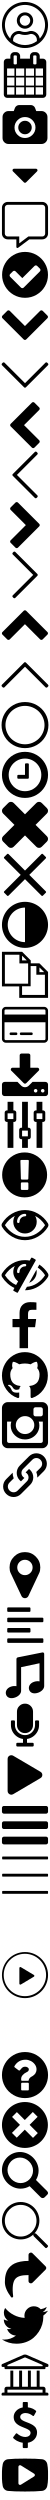
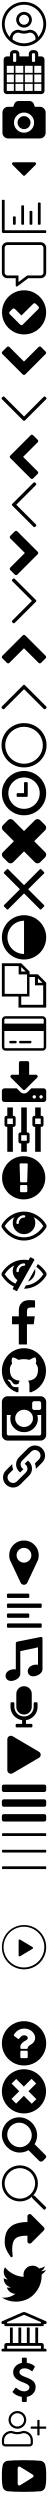
- <svg xmlns="http://www.w3.org/2000/svg" width="256" height="12802" viewBox="0 0 256 12802">
+ <svg xmlns="http://www.w3.org/2000/svg" width="256" height="13314" viewBox="0 0 256 13314">
  <svg width="256" height="256" viewBox="0 0 256 256" id="account-thin">
    <path d="M128 10C62.815 10 10 62.815 10 128s52.815 118 118 118 118-52.815 118-118S193.185 10 128 10zm60.903 200.6c-17.081 12.609-38.112 20.174-60.903 20.174-22.791 0-43.822-7.565-60.903-20.174v-6.471c0-16.796 13.655-30.452 30.451-30.452 5.282 0 13.085 5.425 30.452 5.425 17.415 0 25.123-5.425 30.452-5.425 16.796 0 30.451 13.656 30.451 30.452v6.471zm14.56-13.085c-3.236-22.077-22.03-39.063-45.011-39.063-9.754 0-14.465 5.424-30.452 5.424-15.987 0-20.65-5.424-30.452-5.424-22.981 0-41.775 16.986-45.01 39.063-16.892-18.318-27.312-42.68-27.312-69.515C25.226 71.331 71.33 25.226 128 25.226c56.669 0 102.774 46.105 102.774 102.774 0 26.835-10.42 51.197-27.311 69.515zM128 63.29c-23.124 0-41.871 18.747-41.871 41.871 0 23.124 18.747 41.871 41.871 41.871 23.124 0 41.871-18.747 41.871-41.87 0-23.125-18.747-41.872-41.871-41.872zm0 68.516c-14.702 0-26.645-11.942-26.645-26.645 0-14.702 11.943-26.645 26.645-26.645s26.645 11.943 26.645 26.645c0 14.703-11.943 26.645-26.645 26.645z" fill-rule="evenodd" />
  </svg>
  <svg width="256" height="256" viewBox="0 0 256 256" id="calendar" y="256">
    <path d="M36.216 228.371h37.64v-37.639h-37.64v37.64zm46.004 0h41.821v-37.639H82.22v37.64zm-46.004-46.003h37.64v-41.822h-37.64v41.822zm46.004 0h41.821v-41.822H82.22v41.822zm-46.004-50.186h37.64v-37.64h-37.64v37.64zm96.189 96.19h41.822v-37.64h-41.822v37.64zm-50.185-96.19h41.821v-37.64H82.22v37.64zm100.37 96.19h37.64v-37.64h-37.64v37.64zm-50.185-46.004h41.822v-41.822h-41.822v41.822zM86.4 69.45V31.81c0-1.132-.413-2.113-1.241-2.94-.828-.828-1.808-1.241-2.94-1.241h-8.365c-1.132 0-2.113.413-2.94 1.241-.828.828-1.241 1.808-1.241 2.94v37.64c0 1.132.413 2.113 1.241 2.94.828.827 1.808 1.241 2.94 1.241h8.365c1.132 0 2.113-.413 2.94-1.241.827-.828 1.241-1.808 1.241-2.94zm96.19 112.917h37.639v-41.822h-37.64v41.822zm-50.186-50.186h41.822v-37.64h-41.822v37.64zm50.186 0h37.639v-37.64h-37.64v37.64zm4.182-62.731V31.81c0-1.132-.414-2.113-1.242-2.94-.828-.828-1.808-1.241-2.94-1.241h-8.364c-1.133 0-2.114.413-2.94 1.241-.829.828-1.242 1.808-1.242 2.94v37.64c0 1.132.413 2.113 1.241 2.94.828.827 1.808 1.241 2.94 1.241h8.365c1.132 0 2.113-.413 2.94-1.241.827-.828 1.242-1.808 1.242-2.94zm50.186-8.365v167.285c0 4.531-1.656 8.451-4.967 11.762-3.31 3.311-7.231 4.967-11.762 4.967H36.216c-4.53 0-8.45-1.656-11.762-4.967-3.31-3.31-4.966-7.231-4.966-11.762V61.086c0-4.53 1.656-8.45 4.966-11.762 3.311-3.31 7.232-4.966 11.762-4.966h16.729V31.81c0-5.75 2.047-10.673 6.143-14.768 4.095-4.095 9.018-6.143 14.768-6.143h8.365c5.75 0 10.673 2.048 14.768 6.143 4.095 4.095 6.143 9.018 6.143 14.768v12.547h50.186V31.81c0-5.75 2.047-10.673 6.143-14.768 4.095-4.095 9.018-6.143 14.768-6.143h8.365c5.75 0 10.673 2.048 14.768 6.143 4.095 4.095 6.143 9.018 6.143 14.768v12.547h16.729c4.53 0 8.451 1.655 11.762 4.966 3.31 3.311 4.963 7.231 4.963 11.762z" fill="#000" fill-rule="nonzero" />
  </svg>
  <svg width="256" height="256" viewBox="0 0 256 256" id="camera" y="512">
    <path d="M128.003 106.508c9.504 0 17.63 3.375 24.379 10.123 6.749 6.75 10.123 14.875 10.123 24.38 0 9.503-3.374 17.629-10.123 24.378-6.749 6.748-14.875 10.123-24.379 10.123-9.503 0-17.63-3.375-24.378-10.123-6.749-6.75-10.123-14.875-10.123-24.379 0-9.504 3.374-17.63 10.123-24.379 6.748-6.748 14.875-10.123 24.378-10.123zm84.333-49.837c8.466 0 15.693 2.994 21.681 8.983C240.006 71.642 243 78.869 243 87.336V194.67c0 8.466-2.994 15.693-8.983 21.682-5.988 5.988-13.215 8.983-21.681 8.983H43.664c-8.466 0-15.693-2.995-21.681-8.983C15.994 210.364 13 203.137 13 194.67V87.336c0-8.467 2.994-15.694 8.983-21.682 5.988-5.989 13.215-8.983 21.681-8.983h26.834l6.112-16.295c1.516-3.913 4.29-7.287 8.325-10.123C88.969 27.418 93.101 26 97.332 26h61.336c4.23 0 8.363 1.418 12.397 4.253 4.034 2.836 6.81 6.21 8.325 10.123l6.112 16.295h26.834zm-84.333 138.007c14.777 0 27.416-5.25 37.917-15.752 10.5-10.5 15.751-23.14 15.751-37.916 0-14.776-5.25-27.415-15.751-37.916-10.501-10.501-23.14-15.752-37.917-15.752-14.776 0-27.415 5.25-37.916 15.752-10.5 10.5-15.751 23.14-15.751 37.916 0 14.777 5.25 27.415 15.751 37.916 10.501 10.501 23.14 15.752 37.916 15.752z" fill="#000" fill-rule="nonzero" />
  </svg>
  <svg width="256" height="256" viewBox="0 0 256 256" id="caret-down" y="768">
    <path d="M192 104c0 2.166-.791 4.042-2.373 5.629l-56 55.999C132.047 167.21 130.17 168 128 168s-4.046-.791-5.628-2.373l-55.999-56c-1.582-1.581-2.373-3.457-2.373-5.627s.791-4.046 2.373-5.628C67.955 96.791 69.831 96 72.001 96h111.998c2.165 0 4.041.791 5.628 2.373 1.587 1.582 2.378 3.458 2.373 5.628z" fill="#000" fill-rule="nonzero" />
  </svg>
-   <svg width="256" height="256" viewBox="0 0 256 256" id="chat-thin" y="1024">
+   <svg width="256" height="256" viewBox="0 0 256 256" id="chart-bar-thin" y="1024">
+     <path d="M205.438 172.75h7.375a3.698 3.698 0 0 0 3.687-3.688V58.438a3.698 3.698 0 0 0-3.688-3.687h-7.375a3.698 3.698 0 0 0-3.687 3.688v110.624a3.698 3.698 0 0 0 3.688 3.688zm-44.25 0h7.375a3.698 3.698 0 0 0 3.687-3.688v-66.375A3.698 3.698 0 0 0 168.562 99h-7.375a3.698 3.698 0 0 0-3.687 3.688v66.374a3.698 3.698 0 0 0 3.688 3.688zm-88.5 0h7.374a3.698 3.698 0 0 0 3.688-3.688v-36.875a3.698 3.698 0 0 0-3.688-3.687h-7.374A3.698 3.698 0 0 0 69 132.188v36.875a3.698 3.698 0 0 0 3.688 3.687zm44.25 0h7.374a3.698 3.698 0 0 0 3.688-3.688V73.188a3.698 3.698 0 0 0-3.688-3.687h-7.374a3.698 3.698 0 0 0-3.688 3.688v95.874a3.698 3.698 0 0 0 3.688 3.688zm125.374 29.5H24.75V43.687A3.686 3.686 0 0 0 21.062 40h-7.375A3.686 3.686 0 0 0 10 43.688v165.937C10 213.7 13.3 217 17.375 217h224.938a3.686 3.686 0 0 0 3.687-3.688v-7.375a3.686 3.686 0 0 0-3.688-3.687z" fill="#000" fill-rule="nonzero" />
+   </svg>
+   <svg width="256" height="256" viewBox="0 0 256 256" id="chat-thin" y="1280">
    <path d="M216.5 10h-177C23.229 10 10 23.229 10 39.5v132.75c0 16.271 13.229 29.5 29.5 29.5h44.25v38.719c0 3.272 2.673 5.531 5.531 5.531a5.292 5.292 0 0 0 3.273-1.106l57.571-43.144H216.5c16.271 0 29.5-13.229 29.5-29.5V39.5c0-16.271-13.229-29.5-29.5-29.5zm14.75 162.25c0 8.113-6.637 14.75-14.75 14.75h-71.307l-3.918 2.95L98.5 222.031V187h-59c-8.113 0-14.75-6.637-14.75-14.75V39.5c0-8.113 6.637-14.75 14.75-14.75h177c8.113 0 14.75 6.637 14.75 14.75v132.75z" fill-rule="evenodd" />
  </svg>
-   <svg width="256" height="256" viewBox="0 0 256 256" id="check-circle" y="1280">
+   <svg width="256" height="256" viewBox="0 0 256 256" id="check-circle" y="1536">
    <path d="M207.162 102.722c0-2.857-.917-5.201-2.75-7.035l-13.925-13.77c-1.937-1.938-4.233-2.905-6.889-2.905-2.656 0-4.953.968-6.889 2.904l-62.431 62.277-34.584-34.583c-1.937-1.937-4.233-2.905-6.889-2.905-2.656 0-4.953.969-6.889 2.905l-13.924 13.77c-1.834 1.834-2.75 4.178-2.75 7.035 0 2.753.916 5.05 2.75 6.889l55.388 55.387c1.937 1.937 4.233 2.905 6.889 2.905 2.754 0 5.098-.969 7.035-2.905l83.082-83.081c1.834-1.835 2.75-4.13 2.75-6.89l.026.002zm38.559 24.788c0 21.319-5.253 40.981-15.758 58.987-10.506 18.005-24.76 32.26-42.766 42.766-18.006 10.505-37.668 15.758-58.986 15.758-21.319 0-40.981-5.253-58.987-15.758-18.005-10.506-32.26-24.76-42.766-42.766C15.953 168.49 10.7 148.829 10.7 127.51c0-21.318 5.253-40.98 15.758-58.986 10.506-18.005 24.76-32.26 42.766-42.766C87.23 15.253 106.892 10 128.211 10c21.318 0 40.98 5.253 58.986 15.758 18.005 10.506 32.261 24.76 42.766 42.766 10.505 18.006 15.758 37.668 15.758 58.986z" fill-rule="nonzero" fill="#000" />
  </svg>
-   <svg width="256" height="256" viewBox="0 0 256 256" id="chevron-down" y="1536">
+   <svg width="256" height="256" viewBox="0 0 256 256" id="chevron-down" y="1792">
    <path d="M121.113 202.031L12.517 93.436c-1.853-1.854-2.78-4.05-2.78-6.587s.927-4.731 2.78-6.586l24.295-24.295c1.854-1.854 4.05-2.781 6.587-2.781s4.732.927 6.586 2.78l77.714 77.717 77.715-77.715c1.853-1.854 4.05-2.781 6.586-2.781 2.537 0 4.732.927 6.587 2.78l24.295 24.296c1.853 1.854 2.78 4.05 2.78 6.586 0 2.537-.927 4.732-2.78 6.587L134.285 202.03c-1.853 1.854-4.049 2.781-6.586 2.781s-4.732-.927-6.586-2.78z" fill-rule="nonzero" fill="#000" />
  </svg>
-   <svg width="256" height="256" viewBox="0 0 256 256" id="chevron-down-thin" y="1792">
+   <svg width="256" height="256" viewBox="0 0 256 256" id="chevron-down-thin" y="2048">
    <path d="M245.59 69.214l-3.804-3.803a6.434 6.434 0 0 0-9.107 0L128 170.143 23.268 65.41a6.434 6.434 0 0 0-9.107 0l-3.804 3.803a6.434 6.434 0 0 0 0 9.107l113.036 113.09a6.434 6.434 0 0 0 9.107 0L245.536 78.32a6.387 6.387 0 0 0 .053-9.107z" fill-rule="evenodd" />
  </svg>
-   <svg width="256" height="256" viewBox="0 0 256 256" id="chevron-left" y="2048">
+   <svg width="256" height="256" viewBox="0 0 256 256" id="chevron-left" y="2304">
    <path d="M200.656 51.384L123.04 129l77.616 77.616c1.852 1.852 2.777 4.045 2.777 6.578 0 2.533-.925 4.726-2.777 6.578l-24.264 24.264c-1.852 1.852-4.045 2.777-6.578 2.777-2.534 0-4.726-.925-6.577-2.777L54.776 135.578C52.927 133.726 52 131.534 52 129c0-2.534.925-4.726 2.777-6.578L163.236 13.964c1.851-1.852 4.044-2.777 6.577-2.777 2.534 0 4.726.925 6.578 2.777l24.264 24.264c1.852 1.852 2.777 4.045 2.777 6.578 0 2.533-.924 4.726-2.776 6.578z" fill="#000" fill-rule="nonzero" />
  </svg>
-   <svg width="256" height="256" viewBox="0 0 256 256" id="chevron-left-thin" y="2304">
+   <svg width="256" height="256" viewBox="0 0 256 256" id="chevron-left-thin" y="2560">
    <path d="M187.54 245.608l3.788-3.787a6.43 6.43 0 0 0 0-9.092L86.6 128 191.328 23.271a6.43 6.43 0 0 0 0-9.092l-3.788-3.787a6.428 6.428 0 0 0-9.09 0L65.385 123.454a6.43 6.43 0 0 0 0 9.092L178.45 245.61a6.428 6.428 0 0 0 9.091-.001z" fill-rule="evenodd" />
  </svg>
-   <svg width="256" height="256" viewBox="0 0 256 256" id="chevron-right" y="2560">
+   <svg width="256" height="256" viewBox="0 0 256 256" id="chevron-right" y="2816">
    <path d="M200.731 135.586L92.136 244.182c-1.854 1.853-4.05 2.78-6.587 2.78s-4.731-.927-6.586-2.78l-24.295-24.295c-1.854-1.854-2.781-4.05-2.781-6.587s.927-4.732 2.78-6.586L132.385 129 54.669 51.285c-1.854-1.853-2.781-4.05-2.781-6.586 0-2.537.927-4.732 2.78-6.587l24.296-24.295c1.854-1.853 4.05-2.78 6.586-2.78 2.537 0 4.732.927 6.587 2.78L200.73 122.414c1.854 1.853 2.781 4.049 2.781 6.586s-.927 4.732-2.78 6.586z" fill="#000" fill-rule="nonzero" />
  </svg>
-   <svg width="256" height="256" viewBox="0 0 256 256" id="chevron-right-thin" y="2816">
+   <svg width="256" height="256" viewBox="0 0 256 256" id="chevron-right-thin" y="3072">
    <path d="M69.174 10.392l-3.788 3.787a6.43 6.43 0 0 0 0 9.092L170.114 128 65.386 232.729a6.43 6.43 0 0 0 0 9.092l3.788 3.787a6.428 6.428 0 0 0 9.091 0l113.063-113.062a6.43 6.43 0 0 0 0-9.092L78.265 10.392a6.428 6.428 0 0 0-9.09 0z" fill-rule="evenodd" />
  </svg>
-   <svg width="256" height="256" viewBox="0 0 256 256" id="chevron-up" y="3072">
+   <svg width="256" height="256" viewBox="0 0 256 256" id="chevron-up" y="3328">
    <path d="M134.286 55.968l108.596 108.595c1.853 1.854 2.78 4.05 2.78 6.587s-.927 4.731-2.78 6.586l-24.295 24.295c-1.854 1.854-4.05 2.781-6.587 2.781s-4.732-.927-6.586-2.78L127.7 124.314 49.985 202.03c-1.853 1.854-4.05 2.781-6.586 2.781-2.537 0-4.732-.927-6.587-2.78l-24.295-24.296c-1.853-1.854-2.78-4.05-2.78-6.586 0-2.537.927-4.732 2.78-6.587L121.114 55.968c1.853-1.854 4.049-2.781 6.586-2.781s4.732.927 6.586 2.78z" fill-rule="nonzero" fill="#000" />
  </svg>
-   <svg width="256" height="256" viewBox="0 0 256 256" id="chevron-up-thin" y="3328">
+   <svg width="256" height="256" viewBox="0 0 256 256" id="chevron-up-thin" y="3584">
    <path d="M9.891 187.565l3.804 3.804a6.457 6.457 0 0 0 9.13 0L128 86.195l105.175 105.174a6.457 6.457 0 0 0 9.13 0l3.804-3.804a6.456 6.456 0 0 0 0-9.13L132.565 64.891a6.457 6.457 0 0 0-9.13 0L9.89 178.435a6.455 6.455 0 0 0 0 9.13z" fill-rule="evenodd" />
  </svg>
-   <svg width="256" height="256" viewBox="0 0 256 256" id="circle-thin" y="3584">
+   <svg width="256" height="256" viewBox="0 0 256 256" id="circle-thin" y="3840">
    <path d="M128 30.669c-13.545 0-26.483 2.61-38.827 7.84-12.345 5.221-22.972 12.213-31.875 20.974-8.91 8.762-16.013 19.205-21.33 31.344-5.31 12.14-7.973 24.868-7.973 38.18 0 13.32 2.655 26.041 7.973 38.18 5.31 12.14 12.42 22.59 21.33 31.344 8.91 8.762 19.53 15.747 31.875 20.975 12.345 5.221 25.29 7.84 38.827 7.84 13.545 0 26.483-2.61 38.827-7.84 12.345-5.221 22.972-12.213 31.875-20.975 8.91-8.761 16.013-19.204 21.33-31.343 5.31-12.14 7.972-24.869 7.972-38.181 0-13.32-2.655-26.04-7.972-38.18-5.31-12.14-12.42-22.59-21.33-31.344-8.91-8.761-19.53-15.746-31.875-20.974-12.344-5.222-25.289-7.84-38.827-7.84zM248 129c0 21.41-5.363 41.153-16.095 59.228-10.732 18.076-25.29 32.391-43.672 42.945C169.851 241.727 149.772 247 128 247s-41.85-5.274-60.232-15.827c-18.382-10.553-32.94-24.868-43.673-42.945C13.362 170.152 8 150.41 8 129c0-21.41 5.363-41.153 16.095-59.23 10.732-18.076 25.29-32.39 43.673-42.943C86.151 16.274 106.228 11 128 11s41.85 5.273 60.233 15.827c18.383 10.554 32.94 24.868 43.672 42.944C242.637 87.847 248 107.59 248 129z" fill="#000" fill-rule="nonzero" />
  </svg>
-   <svg width="256" height="256" viewBox="0 0 256 256" id="clock-o" y="3840">
+   <svg width="256" height="256" viewBox="0 0 256 256" id="clock-o" y="4096">
    <path d="M147.66 73.913v68.835c0 1.434-.46 2.613-1.384 3.536-.924.924-2.103 1.386-3.537 1.386H93.574c-1.434 0-2.613-.462-3.536-1.386-.924-.923-1.386-2.102-1.386-3.536v-9.835c0-1.434.462-2.613 1.386-3.536.923-.924 2.102-1.386 3.536-1.386h34.417V73.904c0-1.434.462-2.612 1.386-3.536.923-.923 2.102-1.385 3.536-1.385h9.835c1.434 0 2.613.462 3.536 1.385.924.924 1.386 2.102 1.386 3.536l-.01.01zM211.584 128c0-15.16-3.74-29.143-11.22-41.946-7.48-12.803-17.622-22.945-30.425-30.425-12.804-7.48-26.786-11.22-41.947-11.22-15.16 0-29.143 3.74-41.946 11.22C73.242 63.109 63.1 73.25 55.62 86.054S44.4 112.839 44.4 128c0 15.16 3.74 29.143 11.22 41.946 7.48 12.803 17.622 22.945 30.425 30.425s26.786 11.22 41.946 11.22c15.161 0 29.143-3.74 41.947-11.22 12.803-7.48 22.945-17.622 30.425-30.425s11.22-26.785 11.22-41.946zM246 128c0 21.408-5.274 41.152-15.823 59.232-10.55 18.08-24.864 32.396-42.945 42.945C169.152 240.726 149.408 246 128 246s-41.152-5.274-59.232-15.823c-18.08-10.55-32.396-24.864-42.945-42.945C15.274 169.152 10 149.408 10 128s5.274-41.152 15.823-59.232c10.55-18.08 24.864-32.396 42.945-42.945C86.848 15.274 106.592 10 128 10s41.152 5.274 59.232 15.823c18.08 10.55 32.396 24.864 42.945 42.945C240.726 86.848 246 106.592 246 128z" fill="#000" fill-rule="nonzero" />
  </svg>
-   <svg width="256" height="256" viewBox="0 0 256 256" id="close" y="4096">
+   <svg width="256" height="256" viewBox="0 0 256 256" id="close" y="4352">
    <path d="M246 199.912c0 5.298-1.854 9.8-5.562 13.509l-27.017 27.017c-3.708 3.708-8.211 5.562-13.509 5.562-5.297 0-9.8-1.854-13.508-5.562L128 182.034l-58.404 58.404C65.888 244.146 61.385 246 56.088 246c-5.298 0-9.8-1.854-13.509-5.562L15.562 213.42C11.854 209.713 10 205.21 10 199.912c0-5.297 1.854-9.8 5.562-13.508L73.966 128 15.562 69.596C11.854 65.888 10 61.385 10 56.088c0-5.298 1.854-9.8 5.562-13.509L42.58 15.562C46.287 11.854 50.79 10 56.088 10c5.297 0 9.8 1.854 13.508 5.562L128 73.966l58.404-58.404c3.708-3.708 8.211-5.562 13.508-5.562 5.298 0 9.8 1.854 13.509 5.562l27.017 27.017C244.146 46.287 246 50.79 246 56.088c0 5.297-1.854 9.8-5.562 13.508L182.034 128l58.404 58.404c3.708 3.708 5.562 8.211 5.562 13.508z" fill-rule="nonzero" fill="#000" />
  </svg>
-   <svg width="256" height="256" viewBox="0 0 256 256" id="close-thin" y="4352">
+   <svg width="256" height="256" viewBox="0 0 256 256" id="close-thin" y="4608">
    <path d="M128 106L43.536 21.536a5 5 0 0 0-7.072 0L21.536 36.464a5 5 0 0 0 0 7.072L106 128l-84.464 84.464a5 5 0 0 0 0 7.072l14.928 14.928a5 5 0 0 0 7.072 0L128 150l84.464 84.464a5 5 0 0 0 7.072 0l14.928-14.928a5 5 0 0 0 0-7.072L150 128l84.464-84.464a5 5 0 0 0 0-7.072l-14.928-14.928a5 5 0 0 0-7.072 0L128 106z" fill="#000" fill-rule="evenodd" />
  </svg>
-   <svg width="256" height="256" viewBox="0 0 256 256" id="contrast" y="4608">
+   <svg width="256" height="256" viewBox="0 0 256 256" id="contrast" y="4864">
    <path d="M128 10c65.173 0 118 52.827 118 118s-52.827 118-118 118S10 193.173 10 128 62.827 10 128 10zM39.5 128c0 48.874 39.626 88.5 88.5 88.5v-177c-48.874 0-88.5 39.626-88.5 88.5z" fill="#000" fill-rule="nonzero" />
  </svg>
-   <svg width="256" height="256" viewBox="0 0 256 256" id="copy" y="4864">
+   <svg width="256" height="256" viewBox="0 0 256 256" id="copy" y="5120">
    <path d="M201.75 69H157.5V54.25L113.25 10H10v177h88.5v59H246V113.25L201.75 69zm.25 21l24 24h-24V90zm-89-60l24 24h-24V30zm-88-5h74.375v44.4H144V173H25V25zm205 206H113v-44.4h43.875V83h29.25v44.4H230V231z" fill="#000" fill-rule="nonzero" />
  </svg>
-   <svg width="256" height="256" viewBox="0 0 256 256" id="credit-card" y="5120">
+   <svg width="256" height="256" viewBox="0 0 256 256" id="credit-card" y="5376">
    <path d="M226.333 36H29.667C18.809 36 10 44.809 10 55.667v144.222c0 10.858 8.809 19.667 19.667 19.667h196.666c10.858 0 19.667-8.81 19.667-19.667V55.667C246 44.809 237.191 36 226.333 36zM29.667 49.111h196.666c3.606 0 6.556 2.95 6.556 6.556v19.666H23.11V55.667c0-3.606 2.95-6.556 6.556-6.556zm196.666 157.333H29.667c-3.606 0-6.556-2.95-6.556-6.555v-85.222H232.89v85.222c0 3.605-2.95 6.555-6.556 6.555zM88.667 172.028v3.278a4.931 4.931 0 0 1-4.917 4.916h-29.5a4.931 4.931 0 0 1-4.917-4.916v-3.278a4.931 4.931 0 0 1 4.917-4.917h29.5a4.931 4.931 0 0 1 4.917 4.917zm78.666 0v3.278a4.931 4.931 0 0 1-4.916 4.916h-55.723a4.931 4.931 0 0 1-4.916-4.916v-3.278a4.931 4.931 0 0 1 4.916-4.917h55.723a4.931 4.931 0 0 1 4.916 4.917z" fill-rule="evenodd" />
  </svg>
-   <svg width="256" height="256" viewBox="0 0 256 256" id="download" y="5376">
+   <svg width="256" height="256" viewBox="0 0 256 256" id="download" y="5632">
    <path d="M191.536 209.549c0-2.458-.898-4.584-2.694-6.38-1.797-1.796-3.924-2.694-6.382-2.694-2.459 0-4.586.898-6.382 2.694-1.797 1.796-2.695 3.922-2.695 6.38 0 2.457.898 4.584 2.695 6.38 1.796 1.796 3.923 2.694 6.382 2.694 2.458 0 4.585-.898 6.382-2.694 1.796-1.796 2.694-3.923 2.694-6.38zm36.308 0c0-2.458-.898-4.584-2.695-6.38-1.796-1.796-3.924-2.694-6.382-2.694-2.458 0-4.586.898-6.382 2.694-1.797 1.796-2.695 3.922-2.695 6.38 0 2.457.898 4.584 2.695 6.38 1.796 1.796 3.924 2.694 6.382 2.694 2.458 0 4.586-.898 6.382-2.694 1.797-1.796 2.695-3.923 2.695-6.38zm18.153-31.758v45.368c0 3.781-1.323 6.995-3.97 9.641-2.648 2.647-5.863 3.97-9.645 3.97H23.615c-3.782 0-6.996-1.323-9.644-3.97-2.647-2.646-3.971-5.86-3.971-9.64v-45.37c0-3.78 1.324-6.994 3.971-9.64 2.648-2.647 5.862-3.97 9.644-3.97h65.949l19.146 19.282c5.484 5.293 11.914 7.94 19.289 7.94 7.375 0 13.804-2.647 19.288-7.94l19.288-19.282h65.807c3.782 0 6.997 1.323 9.644 3.97 2.648 2.646 3.971 5.86 3.971 9.64zm-46.093-80.672c1.608 3.876.946 7.184-1.985 9.925L134.38 170.56c-1.702 1.796-3.83 2.694-6.382 2.694-2.553 0-4.68-.898-6.382-2.694l-63.538-63.516c-2.931-2.741-3.593-6.05-1.986-9.925 1.608-3.686 4.397-5.529 8.368-5.529h36.307V28.074c0-2.458.898-4.584 2.695-6.38 1.796-1.796 3.924-2.694 6.382-2.694h36.307c2.459 0 4.586.898 6.383 2.694 1.796 1.796 2.694 3.922 2.694 6.38V91.59h36.307c3.972 0 6.76 1.843 8.368 5.53z" fill-rule="nonzero" fill="#000" />
  </svg>
-   <svg width="256" height="256" viewBox="0 0 256 256" id="equalizer" y="5632">
+   <svg width="256" height="256" viewBox="0 0 256 256" id="equalizer" y="5888">
    <path d="M216.941 113.25h3.71c6.123 0 11.132-4.978 11.132-11.063V65.314c0-6.085-5.01-11.063-11.132-11.063h-3.71V10h-29.683v44.25h-3.71c-6.123 0-11.132 4.978-11.132 11.063v36.874c0 6.085 5.01 11.063 11.131 11.063h3.71V246h29.684V113.25zM187.258 69h29.683v29.5h-29.683V69zm-40.815 132.75c6.122 0 11.132-4.978 11.132-11.063v-36.875c0-6.084-5.01-11.062-11.132-11.062h-3.71V10H113.05v132.75h-3.71c-6.123 0-11.132 4.978-11.132 11.063v36.875c0 6.084 5.01 11.062 11.131 11.062h3.71V246h29.684v-44.25h3.71zM113.05 157.5h29.683V187H113.05v-29.5zm-40.815-44.25c6.122 0 11.131-4.978 11.131-11.063V65.314c0-6.085-5.009-11.063-11.13-11.063h-3.711V10H38.842v44.25h-3.71C29.008 54.25 24 59.228 24 65.313v36.874c0 6.085 5.009 11.063 11.131 11.063h3.71V246h29.684V113.25h3.71zM38.842 69h29.683v29.5H38.842V69z" fill-rule="nonzero" fill="#000" />
  </svg>
-   <svg width="256" height="256" viewBox="0 0 256 256" id="exclamation-circle" y="5888">
+   <svg width="256" height="256" viewBox="0 0 256 256" id="exclamation-circle" y="6144">
    <path d="M126.1 13.4c20.881 0 40.14 5.145 57.776 15.435 17.636 10.29 31.6 24.252 41.889 41.889 10.29 17.636 15.434 36.895 15.434 57.776s-5.145 40.14-15.434 57.776c-10.29 17.637-24.253 31.6-41.889 41.89C166.24 238.454 146.981 243.6 126.1 243.6c-20.882 0-40.14-5.145-57.777-15.435-17.636-10.29-31.599-24.252-41.889-41.889C16.144 168.64 11 149.381 11 128.5s5.145-40.14 15.434-57.776c10.29-17.637 24.253-31.6 41.89-41.89C85.958 18.546 105.217 13.4 126.1 13.4zm19.186 186.892v-28.476c0-1.4-.45-2.574-1.352-3.525-.9-.952-2-1.427-3.298-1.427h-28.779c-1.298 0-2.448.5-3.45 1.502-1.001 1.002-1.502 2.151-1.502 3.45v28.476c0 1.299.501 2.448 1.502 3.45 1.002 1.002 2.152 1.502 3.45 1.502h28.78c1.297 0 2.397-.475 3.297-1.427.901-.95 1.352-2.126 1.352-3.525zm-.302-51.557l2.694-93.068c0-1.198-.501-2.096-1.503-2.694-1.001-.8-2.201-1.2-3.6-1.2h-32.976c-1.399 0-2.599.4-3.6 1.2-1.002.598-1.503 1.496-1.503 2.694l2.552 93.068c0 1.002.5 1.877 1.502 2.627 1.002.75 2.202 1.125 3.6 1.125h27.73c1.4 0 2.575-.375 3.526-1.125.95-.75 1.477-1.625 1.578-2.627z" fill="#000" fill-rule="nonzero" />
  </svg>
-   <svg width="256" height="257" viewBox="0 0 256 257" id="eye" y="6144">
+   <svg width="256" height="257" viewBox="0 0 256 257" id="eye" y="6400">
    <path d="M230.855 129.593c-13.57-21.07-30.58-36.83-51.03-47.28 5.445 9.285 8.168 19.33 8.168 30.135 0 16.52-5.87 30.65-17.61 42.39-11.74 11.74-25.87 17.61-42.39 17.61s-30.65-5.87-42.39-17.61c-11.74-11.74-17.61-25.87-17.61-42.39 0-10.805 2.722-20.85 8.167-30.135-20.445 10.445-37.455 26.205-51.03 47.28 11.875 18.305 26.762 32.88 44.663 43.725 17.9 10.845 37.297 16.27 58.192 16.275 20.895.005 40.293-5.42 58.193-16.275 17.9-10.855 32.787-25.43 44.662-43.725h.015zm-96.427-51.427c0-1.785-.625-3.303-1.875-4.553s-2.768-1.875-4.553-1.875c-11.16 0-20.735 3.995-28.725 11.985-7.99 7.99-11.985 17.565-11.985 28.725 0 1.785.625 3.303 1.875 4.553s2.767 1.875 4.552 1.875c1.785 0 3.303-.625 4.553-1.875s1.875-2.768 1.875-4.553c0-7.68 2.723-14.242 8.168-19.687 5.444-5.445 12.007-8.168 19.687-8.168 1.785 0 3.303-.625 4.553-1.875s1.875-2.767 1.875-4.552zM248 129.593c0 3.035-.893 6.115-2.678 9.24-12.5 20.535-29.307 36.985-50.422 49.35-21.115 12.365-43.415 18.548-66.9 18.548-23.485 0-45.785-6.205-66.9-18.615-21.115-12.41-37.923-28.838-50.422-49.283C8.892 135.708 8 132.628 8 129.593s.893-6.115 2.678-9.24c12.5-20.445 29.307-36.872 50.422-49.282 21.115-12.41 43.415-18.615 66.9-18.615 23.485 0 45.785 6.205 66.9 18.615 21.115 12.41 37.922 28.837 50.422 49.282 1.785 3.125 2.678 6.205 2.678 9.24z" fill="#000" fill-rule="nonzero" />
  </svg>
-   <svg width="256" height="257" viewBox="0 0 256 257" id="eye-slash" y="6401">
+   <svg width="256" height="257" viewBox="0 0 256 257" id="eye-slash" y="6657">
    <path d="M82.332 179.24l10.448-18.884c-7.77-5.625-13.843-12.723-18.218-21.293-4.374-8.57-6.562-17.632-6.562-27.187 0-10.805 2.722-20.85 8.168-30.135-20.446 10.445-37.456 26.205-51.03 47.28 14.91 23.035 33.972 39.775 57.187 50.22h.007zm52.096-101.647c0-1.785-.625-3.302-1.875-4.552-1.25-1.25-2.768-1.875-4.553-1.875-11.16 0-20.735 3.995-28.725 11.985-7.99 7.99-11.985 17.565-11.985 28.725 0 1.785.625 3.302 1.875 4.552 1.25 1.25 2.767 1.875 4.552 1.875 1.785 0 3.303-.625 4.553-1.875s1.875-2.767 1.875-4.552c0-7.68 2.723-14.243 8.168-19.688 5.444-5.445 12.007-8.167 19.687-8.167 1.785 0 3.303-.625 4.553-1.875s1.875-2.768 1.875-4.553zm48.614-25.582c0 .625-.044 1.027-.135 1.207-9.375 16.785-23.437 42.053-42.187 75.803-18.75 33.75-32.858 59.062-42.323 75.937l-6.562 11.918c-.895 1.43-2.145 2.145-3.75 2.145-1.07 0-7.052-3.125-17.947-9.375-1.43-.895-2.145-2.145-2.145-3.75 0-1.07 1.965-4.955 5.895-11.655-12.77-5.805-24.533-13.528-35.288-23.168-10.755-9.64-20.063-20.577-27.922-32.812C8.892 135.49 8 132.41 8 129.02c0-3.39.893-6.47 2.678-9.24 13.66-20.98 30.624-37.543 50.894-49.688C81.843 57.948 103.986 51.876 128 51.876c7.945 0 15.98.76 24.105 2.28l7.23-12.99c.895-1.43 2.145-2.145 3.75-2.145.445 0 1.248.267 2.407.802a88.688 88.688 0 0 1 4.156 2.078c1.61.85 3.082 1.675 4.417 2.475s2.743 1.625 4.222 2.475c1.48.85 2.35 1.362 2.61 1.537 1.43.895 2.145 2.1 2.145 3.615v.008zM188 111.876c0 12.41-3.528 23.727-10.583 33.952-7.054 10.225-16.385 17.57-27.99 22.035l37.5-67.23c.716 4.02 1.073 7.77 1.073 11.25v-.007zm60 17.145c0 3.125-.893 6.205-2.678 9.24-3.48 5.715-8.345 12.187-14.595 19.417-13.394 15.355-28.907 27.275-46.537 35.76s-36.357 12.725-56.183 12.72l9.908-17.677c18.93-1.605 36.453-7.72 52.567-18.345 16.115-10.625 29.576-24.33 40.38-41.115-10.27-15.98-22.86-29.105-37.77-39.375l8.438-15c8.48 5.715 16.627 12.545 24.442 20.49 7.815 7.945 14.266 16.16 19.35 24.645 1.785 3.035 2.678 6.115 2.678 9.24z" fill="#000" fill-rule="nonzero" />
  </svg>
-   <svg width="256" height="256" viewBox="0 0 256 256" id="facebook" y="6658">
+   <svg width="256" height="256" viewBox="0 0 256 256" id="facebook" y="6914">
    <path d="M186.538 11.702v37.442h-22.266c-8.132 0-13.616 1.702-16.452 5.106-2.837 3.404-4.255 8.51-4.255 15.317v26.806h41.555l-5.531 41.98h-36.024V246h-43.4V138.353H64v-41.98h36.166V65.454c0-17.586 4.917-31.225 14.75-40.917C124.749 14.846 137.845 10 154.202 10c13.899 0 24.678.567 32.336 1.702z" fill="#000" fill-rule="nonzero" />
  </svg>
-   <svg width="256" height="256" viewBox="0 0 256 256" id="github" y="6914">
+   <svg width="256" height="256" viewBox="0 0 256 256" id="github" y="7170">
    <path d="M245.02 130.453c0 26.245-7.471 49.849-22.415 70.814-14.945 20.965-34.249 35.472-57.914 43.523-2.754.523-4.77.156-6.044-1.098-1.275-1.255-1.913-2.823-1.913-4.705v-33.093c0-10.142-2.652-17.566-7.956-22.271 5.815-.628 11.042-1.57 15.684-2.824 4.641-1.254 9.435-3.293 14.383-6.116 4.947-2.823 9.078-6.3 12.393-10.43 3.315-4.13 6.019-9.62 8.11-16.468 2.09-6.85 3.136-14.717 3.136-23.605 0-12.652-4.03-23.422-12.088-32.31 3.774-9.515 3.367-20.18-1.224-31.995-2.856-.94-6.987-.366-12.393 1.726-5.407 2.091-10.099 4.39-14.076 6.9l-5.815 3.765c-9.487-2.719-19.28-4.078-29.378-4.078-10.098 0-19.89 1.36-29.377 4.078-1.633-1.15-3.8-2.562-6.503-4.234-2.704-1.673-6.962-3.686-12.777-6.039-5.815-2.352-10.2-3.058-13.159-2.117-4.488 11.816-4.845 22.481-1.071 31.995-8.059 8.888-12.088 19.658-12.088 32.31 0 8.888 1.046 16.73 3.136 23.525 2.091 6.797 4.77 12.286 8.033 16.469 3.264 4.182 7.37 7.685 12.317 10.508 4.947 2.823 9.742 4.862 14.384 6.116 4.641 1.255 9.868 2.196 15.683 2.824-4.08 3.764-6.58 9.149-7.497 16.154a29.787 29.787 0 0 1-6.885 2.352c-2.448.522-5.356.785-8.721.785-3.366 0-6.707-1.124-10.022-3.372-3.315-2.248-6.146-5.515-8.492-9.802-1.938-3.346-4.412-6.065-7.42-8.155-3.01-2.092-5.535-3.346-7.574-3.765l-3.06-.47c-2.143 0-3.622.235-4.438.706-.815.47-1.07 1.072-.764 1.804.305.732.764 1.464 1.377 2.196.612.731 1.274 1.359 1.988 1.882l1.072.784c2.244 1.046 4.462 3.032 6.656 5.96 2.193 2.928 3.8 5.593 4.82 7.999l1.53 3.607c1.325 3.973 3.57 7.189 6.731 9.646 3.163 2.457 6.58 4.025 10.252 4.705 3.672.68 7.217 1.046 10.634 1.098 3.417.052 6.248-.13 8.492-.55l3.52-.627c0 3.973.025 8.626.076 13.959.05 5.333.076 8.155.076 8.47 0 1.882-.663 3.45-1.989 4.705-1.325 1.254-3.366 1.62-6.12 1.098-23.666-8.052-42.97-22.56-57.914-43.523C17.472 180.305 10 156.698 10 130.453c0-21.853 5.254-42.007 15.76-60.462 10.507-18.455 24.761-33.066 42.766-43.836C86.531 15.385 106.191 10 127.51 10c21.32 0 40.981 5.385 58.985 16.155 18.003 10.77 32.26 25.382 42.766 43.837 10.506 18.455 15.76 38.608 15.76 60.461z" fill="#000" fill-rule="nonzero" />
  </svg>
-   <svg width="256" height="256" viewBox="0 0 256 256" id="instagram" y="7170">
+   <svg width="256" height="256" viewBox="0 0 256 256" id="instagram" y="7426">
    <path d="M219.266 209.432V109.87h-20.743c2.049 6.453 3.073 13.162 3.073 20.127 0 12.907-3.277 24.814-9.833 35.723-6.556 10.909-15.467 19.539-26.734 25.89-11.268 6.35-23.56 9.525-36.875 9.525-20.18 0-37.439-6.94-51.779-20.819-14.34-13.879-21.51-30.652-21.51-50.319 0-6.965 1.024-13.674 3.072-20.127H36.273v99.562c0 2.663.897 4.891 2.69 6.684 1.792 1.792 4.02 2.689 6.683 2.689h164.247c2.561 0 4.763-.897 6.607-2.69 1.844-1.792 2.766-4.02 2.766-6.683zM175.63 127.54c0-12.701-4.635-23.533-13.905-32.496-9.27-8.963-20.46-13.444-33.571-13.444-13.009 0-24.148 4.481-33.418 13.444-9.27 8.963-13.905 19.795-13.905 32.496s4.635 23.533 13.905 32.496c9.27 8.963 20.409 13.444 33.418 13.444 13.11 0 24.301-4.481 33.571-13.444 9.27-8.963 13.905-19.795 13.905-32.496zm43.636-55.312V46.875c0-2.868-1.025-5.352-3.073-7.452-2.049-2.1-4.558-3.15-7.529-3.15H181.93c-2.97 0-5.48 1.05-7.529 3.15-2.049 2.1-3.073 4.584-3.073 7.452v25.352c0 2.97 1.024 5.48 3.073 7.528 2.049 2.049 4.558 3.073 7.529 3.073h26.734c2.97 0 5.48-1.024 7.529-3.073 2.048-2.048 3.073-4.558 3.073-7.528zM246 40.268v175.464c0 8.297-2.97 15.416-8.911 21.357-5.941 5.94-13.06 8.911-21.357 8.911H40.268c-8.297 0-15.416-2.97-21.357-8.911-5.94-5.941-8.911-13.06-8.911-21.357V40.268c0-8.297 2.97-15.416 8.911-21.357C24.852 12.971 31.971 10 40.268 10h175.464c8.297 0 15.416 2.97 21.357 8.911 5.94 5.941 8.911 13.06 8.911 21.357z" fill="#000" fill-rule="nonzero" />
  </svg>
-   <svg width="256" height="256" viewBox="0 0 256 256" id="link" y="7426">
+   <svg width="256" height="256" viewBox="0 0 256 256" id="link" y="7682">
    <path d="M224.561 32.328l-.882-.883c-20.594-20.594-54.292-20.594-74.886 0l-47.712 47.72c-20.594 20.593-20.594 54.291 0 74.878l.882.882c1.716 1.715 3.536 3.262 5.412 4.697l17.465-17.465c-2.038-1.204-3.963-2.639-5.713-4.389l-.881-.881c-11.18-11.18-11.18-29.373 0-40.552l47.712-47.711c11.179-11.18 29.371-11.18 40.55 0l.882.881c11.18 11.18 11.18 29.38 0 40.551l-21.587 21.588c3.745 9.254 5.523 19.118 5.369 28.96l33.382-33.384c20.595-20.594 20.595-54.291 0-74.878l.007-.014zm-70.518 68.746c-1.715-1.715-3.535-3.261-5.41-4.69l-17.466 17.466c2.037 1.204 3.963 2.639 5.713 4.389l.882.882c11.178 11.178 11.178 29.372 0 40.55l-47.72 47.72c-11.178 11.179-29.372 11.179-40.55 0l-.883-.882c-11.178-11.186-11.178-29.372 0-40.551l21.589-21.589c-3.745-9.254-5.523-19.117-5.37-28.959l-33.383 33.383c-20.593 20.594-20.593 54.292 0 74.886l.883.882c20.593 20.594 54.291 20.594 74.885 0l47.713-47.712c20.594-20.593 20.594-54.291 0-74.885l-.882-.882v-.007z" fill="#000" fill-rule="nonzero" />
  </svg>
-   <svg width="256" height="256" viewBox="0 0 256 256" id="location-arrow" y="7682">
+   <svg width="256" height="256" viewBox="0 0 256 256" id="location-arrow" y="7938">
    <path d="M232.276 36.304l-95.909 191.808c-1.7 3.497-4.548 5.245-8.543 5.245-.497 0-1.247-.1-2.248-.302-2.2-.498-3.973-1.622-5.32-3.374-1.35-1.75-2.023-3.723-2.023-5.916V137.45H31.916c-2.198 0-4.17-.674-5.916-2.023-1.745-1.348-2.87-3.121-3.373-5.32-.504-2.199-.305-4.297.595-6.294.901-1.997 2.35-3.496 4.347-4.498l191.809-95.908c1.297-.7 2.746-1.049 4.346-1.049 2.697 0 4.946.948 6.747 2.845 1.5 1.398 2.423 3.121 2.77 5.169.346 2.048.022 4.02-.974 5.916l.009.017z" fill="none" fill-rule="evenodd" />
  </svg>
-   <svg width="256" height="256" viewBox="0 0 256 256" id="map-marker" y="7938">
+   <svg width="256" height="256" viewBox="0 0 256 256" id="map-marker" y="8194">
    <path d="M166.983 88.67c0-10.86-3.84-20.129-11.521-27.81-7.681-7.68-16.951-11.52-27.81-11.52-10.858 0-20.128 3.84-27.809 11.52-7.68 7.681-11.521 16.95-11.521 27.81 0 10.858 3.84 20.128 11.521 27.809 7.68 7.68 16.95 11.521 27.81 11.521 10.858 0 20.128-3.84 27.809-11.521 7.68-7.681 11.52-16.95 11.52-27.81zm39.339 0c0 11.162-1.69 20.329-5.068 27.499l-55.928 118.92c-1.64 3.38-4.073 6.044-7.297 7.994-3.224 1.95-6.68 2.923-10.368 2.917-3.688-.006-7.145-.978-10.368-2.917-3.224-1.939-5.605-4.603-7.142-7.993L54.068 116.169C50.689 108.999 49 99.832 49 88.669c0-21.717 7.684-40.256 23.051-55.618C87.418 17.689 105.958 10.006 127.67 10c21.711-.006 40.25 7.678 55.618 23.051 15.367 15.373 23.051 33.913 23.051 55.619h-.017z" fill-rule="nonzero" fill="#000" />
  </svg>
-   <svg width="256" height="256" viewBox="0 0 256 256" id="media-article" y="8194">
+   <svg width="256" height="256" viewBox="0 0 256 256" id="media-article" y="8450">
    <path d="M155.96 55.175c0 1.376-.481 2.547-1.445 3.51-.964.964-2.134 1.446-3.511 1.446H41.957c-1.377 0-2.547-.482-3.511-1.445C37.482 57.722 37 56.55 37 55.175V41.957c0-1.377.482-2.547 1.446-3.511S40.58 37 41.956 37h109.048c1.377 0 2.547.482 3.51 1.446.965.964 1.447 2.134 1.447 3.51v13.219zM41.958 113.003c-1.377 0-2.547-.482-3.511-1.446S37 109.423 37 108.046V94.828c0-1.377.482-2.547 1.446-3.51.964-.965 2.134-1.447 3.51-1.447h175.137c1.377 0 2.547.482 3.511 1.446s1.446 2.134 1.446 3.511v13.218c0 1.377-.482 2.547-1.446 3.51-.964.965-2.134 1.447-3.51 1.447H41.956zm0 105.742c-1.377 0-2.547-.482-3.511-1.445-.964-.964-1.446-2.134-1.446-3.511V200.57c0-1.377.482-2.547 1.446-3.511s2.134-1.446 3.51-1.446h175.137c1.377 0 2.547.482 3.511 1.446s1.446 2.134 1.446 3.51v13.219c0 1.377-.482 2.547-1.446 3.51-.964.964-2.134 1.446-3.51 1.446H41.956zm109.047-76.002c1.377 0 2.547.482 3.51 1.445.965.964 1.447 2.135 1.447 3.511v13.218c0 1.377-.482 2.547-1.446 3.511s-2.134 1.446-3.511 1.446H41.957c-1.377 0-2.547-.482-3.511-1.446S37 162.294 37 160.918v-13.219c0-1.376.482-2.547 1.446-3.51.964-.964 2.134-1.446 3.51-1.446h109.048z" fill="#000" fill-rule="nonzero" />
  </svg>
-   <svg width="256" height="256" viewBox="0 0 256 256" id="media-music" y="8450">
+   <svg width="256" height="256" viewBox="0 0 256 256" id="media-music" y="8706">
    <path d="M84.191 184.673c-8.58-1.665-18.564-1.033-28.465 2.366-22.266 7.684-30.125 26.389-24.216 41.757 5.892 15.375 23.328 21.595 45.594 13.911 18.905-6.52 31.295-20.979 30.98-34.612V87.209l94.291-20.061v92.855c-8.58-1.665-18.564-1.033-28.465 2.366-22.282 7.684-30.141 26.389-24.232 41.756 5.908 15.376 23.328 21.596 45.61 13.912 18.921-6.52 31.287-20.979 30.988-34.613V18.992a7.375 7.375 0 0 0-8.818-7.233L91.614 36.867a9.219 9.219 0 0 0-7.415 9.04l-.008 138.766z" fill="#000" fill-rule="nonzero" />
  </svg>
-   <svg width="256" height="256" viewBox="0 0 256 256" id="media-podcast" y="8706">
+   <svg width="256" height="256" viewBox="0 0 256 256" id="media-podcast" y="8962">
    <path d="M86.857 59.151c0-11.43 4-21.147 12-29.149C106.857 22.001 116.571 18 128 18c11.428 0 21.143 4 29.143 12.002s12 17.718 12 29.149v68.585c0 11.43-4 21.147-12 29.149-8 8.001-17.715 12.002-29.143 12.002-11.429 0-21.143-4-29.143-12.002s-12-17.718-12-29.15V59.152zm108 44.58c1.428 0 2.643.5 3.643 1.5s1.5 2.215 1.5 3.644v18.86c0 12.003-2.715 23.077-8.143 33.222-5.429 10.145-12.857 18.575-22.286 25.29-9.428 6.716-19.857 10.931-31.285 12.646v19.718h29.142c1.429 0 2.643.5 3.643 1.5s1.5 2.215 1.5 3.644v8.573c0 1.429-.5 2.643-1.5 3.644-1 1-2.214 1.5-3.643 1.5H88.571c-1.428 0-2.643-.5-3.642-1.5-1-1-1.5-2.215-1.5-3.644v-8.573c0-1.429.5-2.643 1.5-3.644 1-1 2.214-1.5 3.642-1.5h29.143v-19.718c-11.428-1.715-21.857-5.93-31.286-12.645-9.428-6.716-16.857-15.146-22.285-25.291C58.714 150.812 56 139.738 56 127.736v-18.86c0-1.43.5-2.644 1.5-3.644s2.214-1.5 3.643-1.5h10.286c1.428 0 2.642.5 3.642 1.5s1.5 2.214 1.5 3.643v18.86c0 9.431 2.358 18.076 7.072 25.935 4.714 7.858 11 14.074 18.857 18.646 7.857 4.573 16.428 6.859 25.714 6.859 9.286 0 17.857-2.358 25.714-7.073 7.857-4.715 14.072-11.074 18.643-19.075 4.572-8.002 6.857-16.575 6.857-25.72v-18.432c0-1.429.5-2.643 1.5-3.643s2.215-1.5 3.643-1.5h10.286z" fill="#000" fill-rule="nonzero" />
  </svg>
-   <svg width="256" height="256" viewBox="0 0 256 256" id="media-video" y="8962">
+   <svg width="256" height="256" viewBox="0 0 256 256" id="media-video" y="9218">
    <path d="M207.209 110.996c4.231 2.371 7.075 5.665 8.53 9.88 1.454 4.217 1.454 8.433 0 12.649-1.455 4.216-4.299 7.51-8.53 9.88L67.564 225.619c-3.967 2.371-8.2 3.162-12.695 2.371-4.496-.79-8.265-2.898-11.307-6.324-3.041-3.425-4.562-7.51-4.562-12.253V44.99c0-5.27 1.587-9.552 4.76-12.845 3.174-3.294 7.01-5.27 11.505-5.93 4.497-.658 8.596.198 12.299 2.57l139.645 82.212z" fill="#000" fill-rule="nonzero" />
  </svg>
-   <svg width="256" height="256" viewBox="0 0 256 256" id="menu" y="9218">
+   <svg width="256" height="256" viewBox="0 0 256 256" id="menu" y="9474">
    <path d="M246 197.167v19.666c0 2.664-.973 4.968-2.92 6.914-1.945 1.947-4.25 2.92-6.913 2.92H19.833c-2.663 0-4.968-.973-6.914-2.92-1.946-1.946-2.919-4.25-2.919-6.914v-19.666c0-2.664.973-4.968 2.92-6.914 1.945-1.947 4.25-2.92 6.913-2.92h216.334c2.663 0 4.968.973 6.914 2.92 1.946 1.946 2.919 4.25 2.919 6.914zm0-78.667v19.667c0 2.663-.973 4.968-2.92 6.914-1.945 1.946-4.25 2.919-6.913 2.919H19.833c-2.663 0-4.968-.973-6.914-2.92-1.946-1.945-2.919-4.25-2.919-6.913V118.5c0-2.663.973-4.968 2.92-6.914 1.945-1.946 4.25-2.92 6.913-2.92h216.334c2.663 0 4.968.974 6.914 2.92 1.946 1.946 2.919 4.25 2.919 6.914zm0-78.667V59.5c0 2.663-.973 4.968-2.92 6.914-1.945 1.946-4.25 2.92-6.913 2.92H19.833c-2.663 0-4.968-.974-6.914-2.92C10.973 64.468 10 62.164 10 59.5V39.833c0-2.663.973-4.968 2.92-6.914C14.864 30.973 17.17 30 19.832 30h216.334c2.663 0 4.968.973 6.914 2.92 1.946 1.945 2.919 4.25 2.919 6.913z" fill-rule="nonzero" fill="#000" />
  </svg>
-   <svg width="256" height="256" viewBox="0 0 256 256" id="menu-thin" y="9474">
+   <svg width="256" height="256" viewBox="0 0 256 256" id="menu-thin" y="9730">
    <path d="M242.853 47.688H14.147C12.41 47.688 11 46.591 11 45.24v-9.792C11 34.096 12.41 33 14.147 33h228.706c1.738 0 3.147 1.096 3.147 2.448v9.792c0 1.352-1.41 2.447-3.147 2.447zm0 88.124H14.147c-1.738 0-3.147-1.095-3.147-2.447v-9.792c0-1.352 1.41-2.448 3.147-2.448h228.706c1.738 0 3.147 1.096 3.147 2.448v9.792c0 1.352-1.41 2.447-3.147 2.447zm0 88.125H14.147c-1.738 0-3.147-1.095-3.147-2.447v-9.792c0-1.352 1.41-2.448 3.147-2.448h228.706c1.738 0 3.147 1.096 3.147 2.448v9.792c0 1.352-1.41 2.447-3.147 2.447z" fill-rule="evenodd" />
  </svg>
-   <svg width="256" height="256" viewBox="0 0 256 256" id="minus" y="9730">
+   <svg width="256" height="256" viewBox="0 0 256 256" id="minus" y="9986">
    <path d="M24.993 112.444h206.014a5 5 0 0 1 5 5v21.112a5 5 0 0 1-5 5H24.993a5 5 0 0 1-5-5v-21.112a5 5 0 0 1 5-5z" fill="none" fill-rule="evenodd" />
  </svg>
-   <svg width="256" height="256" viewBox="0 0 256 256" id="play-thin" y="9986">
+   <svg width="256" height="256" viewBox="0 0 256 256" id="play-thin" y="10242">
    <path d="M128 246c-65.17 0-118-52.83-118-118S62.83 10 128 10s118 52.83 118 118-52.83 118-118 118zm-.5-10c59.923 0 108.5-48.577 108.5-108.5S187.423 19 127.5 19 19 67.577 19 127.5 67.577 236 127.5 236zM106.752 87.41l66.849 40.109a5 5 0 0 1 0 8.575l-66.849 40.11a5 5 0 0 1-7.572-4.288V91.697a5 5 0 0 1 7.572-4.287z" fill-rule="nonzero" fill="#000" />
  </svg>
-   <svg width="256" height="256" viewBox="0 0 256 256" id="plus" y="10242">
+   <svg width="256" height="256" viewBox="0 0 256 256" id="plus" y="10498">
    <g fill="none" fill-rule="evenodd">
      <path d="M0 0h256v256H0z" />
      <path d="M143.556 112.444h87.451a5 5 0 0 1 5 5v21.112a5 5 0 0 1-5 5h-87.45v87.451a5 5 0 0 1-5 5h-21.113a5 5 0 0 1-5-5v-87.45H24.993a5 5 0 0 1-5-5v-21.113a5 5 0 0 1 5-5h87.45V24.993a5 5 0 0 1 5-5h21.113a5 5 0 0 1 5 5v87.45z" />
    </g>
  </svg>
-   <svg width="256" height="256" viewBox="0 0 256 256" id="question-circle" y="10498">
+   <svg width="256" height="256" viewBox="0 0 256 256" id="question-circle" y="10754">
    <path d="M147.667 201.75v-29.5c0-1.434-.461-2.612-1.383-3.534-.922-.922-2.1-1.383-3.534-1.383h-29.5c-1.434 0-2.612.461-3.534 1.383-.922.922-1.383 2.1-1.383 3.534v29.5c0 1.434.461 2.612 1.383 3.534.922.922 2.1 1.383 3.534 1.383h29.5c1.434 0 2.612-.461 3.534-1.383.922-.922 1.383-2.1 1.383-3.534zM187 98.5c0-9.014-2.842-17.362-8.527-25.044-5.685-7.683-12.779-13.624-21.28-17.823-8.502-4.2-17.209-6.3-26.12-6.3-24.89 0-43.892 10.91-57.003 32.727-1.536 2.458-1.126 4.61 1.23 6.453l20.28 15.365c.718.614 1.69.921 2.92.921 1.639 0 2.92-.614 3.841-1.843 5.429-6.966 9.833-11.677 13.214-14.136 3.482-2.458 7.887-3.687 13.213-3.687 4.917 0 9.296 1.331 13.137 3.995 3.841 2.663 5.762 5.684 5.762 9.065 0 3.892-1.025 7.016-3.073 9.372-2.049 2.356-5.531 4.66-10.448 6.914-6.453 2.868-12.369 7.298-17.746 13.29-5.378 5.993-8.067 12.42-8.067 19.283v5.531c0 1.434.461 2.612 1.383 3.534.922.922 2.1 1.383 3.534 1.383h29.5c1.434 0 2.612-.46 3.534-1.383.922-.922 1.383-2.1 1.383-3.534 0-1.946 1.1-4.481 3.303-7.605 2.202-3.124 4.994-5.66 8.374-7.606 3.278-1.843 5.787-3.303 7.528-4.379 1.742-1.075 4.098-2.868 7.068-5.377 2.97-2.51 5.25-4.968 6.837-7.375 1.588-2.407 3.022-5.506 4.302-9.296 1.28-3.79 1.921-7.938 1.921-12.445zm59 29.5c0 21.408-5.275 41.151-15.826 59.23-10.55 18.08-24.865 32.394-42.944 42.944C169.151 240.724 149.408 246 128 246c-21.408 0-41.151-5.275-59.23-15.826-18.08-10.55-32.394-24.865-42.944-42.944C15.276 169.151 10 149.408 10 128c0-21.408 5.275-41.151 15.826-59.23C36.376 50.69 50.69 36.376 68.77 25.826 86.849 15.276 106.592 10 128 10c21.408 0 41.151 5.275 59.23 15.826 18.08 10.55 32.394 24.865 42.944 42.944C240.724 86.849 246 106.592 246 128z" fill-rule="nonzero" fill="#000" />
  </svg>
-   <svg width="256" height="256" viewBox="0 0 256 256" id="screwhead-crds" y="10754">
+   <svg width="256" height="256" viewBox="0 0 256 256" id="screwhead-crds" y="11010">
    <path d="M127.58 10C62.656 10 10 62.633 10 127.61c0 64.94 52.655 117.61 117.58 117.61 64.945 0 117.636-52.67 117.636-117.61C245.216 62.633 192.526 10 127.58 10zm41.405 183.682l-42.06-42.11-41.211 41.245-24.615-24.668 41.175-41.21-40.527-40.524 24.634-24.704 40.545 40.579 41.176-41.191 24.651 24.65-41.14 41.19 42.041 42.093-24.67 24.65z" fill="#000" fill-rule="nonzero" />
  </svg>
-   <svg width="256" height="256" viewBox="0 0 256 256" id="search" y="11010">
+   <svg width="256" height="256" viewBox="0 0 256 256" id="search" y="11266">
    <path d="M240.698 209.667l-56.442-56.442c8.514-13.994 13.415-30.396 13.415-47.975 0-51.028-44.231-95.25-95.268-95.25C51.375 10 10 51.375 10 102.403c0 51.037 44.213 95.268 95.25 95.268a91.88 91.88 0 0 0 46.528-12.594l56.74 56.76c5.574 5.555 14.564 5.555 20.11 0l14.087-14.068c5.545-5.555 3.528-12.547-2.017-18.093v-.009zM38.436 102.393c0-35.325 28.632-63.976 63.957-63.976 35.344 0 66.823 31.489 66.823 66.823 0 35.335-28.631 63.976-63.976 63.976-35.344 0-66.813-31.488-66.813-66.823h.009z" fill-rule="nonzero" fill="#000" />
  </svg>
-   <svg width="256" height="256" viewBox="0 0 256 256" id="search-thin" y="11266">
+   <svg width="256" height="256" viewBox="0 0 256 256" id="search-thin" y="11522">
    <path d="M244.375 231.977l-59.458-59.458a5.47 5.47 0 0 0-3.918-1.614h-4.747c15.81-17.1 25.489-39.915 25.489-65.035 0-52.959-42.912-95.87-95.87-95.87C52.91 10 10 52.911 10 105.87c0 52.96 42.911 95.87 95.87 95.87 25.12 0 47.935-9.679 65.035-25.442V181c0 1.475.6 2.858 1.614 3.918l59.458 59.458a5.536 5.536 0 0 0 7.835 0l4.563-4.563a5.536 5.536 0 0 0 0-7.835zM105.87 186.99c-44.847 0-81.12-36.274-81.12-81.12 0-44.848 36.273-81.122 81.12-81.122s81.121 36.274 81.121 81.121c0 44.847-36.274 81.121-81.12 81.121z" fill-rule="evenodd" />
  </svg>
-   <svg width="256" height="256" viewBox="0 0 256 256" id="share" y="11522">
+   <svg width="256" height="256" viewBox="0 0 256 256" id="share" y="11778">
    <path d="M166.681 166.998l66.588-66.588c2.394-2.394 3.59-5.233 3.59-8.517 0-3.283-1.196-6.122-3.59-8.516L166.68 16.789c-3.785-3.912-8.135-4.795-13.05-2.648-5.043 2.147-7.564 5.868-7.564 11.165V55.57c-15.007 0-28.626 1.229-40.857 3.686-12.231 2.458-22.478 5.675-30.74 9.65-8.263 3.977-15.452 8.959-21.568 14.947-6.116 5.989-10.94 12.01-14.47 18.061-3.531 6.053-6.338 12.924-8.422 20.614-2.083 7.69-3.439 14.721-4.067 21.091-.629 6.37-.943 13.337-.943 20.9 0 22.824 10.53 48.297 31.588 76.418 1.264 1.511 2.84 2.267 4.725 2.267.882 0 1.702-.191 2.457-.572 2.776-1.137 3.973-3.217 3.591-6.24-5.55-44.638-1.642-74.461 11.727-89.468 5.798-6.56 13.993-11.32 24.586-14.28 10.593-2.958 24.717-4.441 42.372-4.448v30.264c0 5.296 2.521 9.018 7.563 11.165 1.512.628 3.026.943 4.545.943 3.277 0 6.115-1.197 8.517-3.591l.01.02z" fill="#000" fill-rule="nonzero" />
  </svg>
-   <svg width="256" height="256" viewBox="0 0 256 256" id="twitter" y="11778">
+   <svg width="256" height="256" viewBox="0 0 256 256" id="twitter" y="12034">
    <path d="M246 54.761c-6.689 9.784-14.775 18.12-24.259 25.008.1 1.398.15 3.494.15 6.29 0 12.977-1.897 25.93-5.69 38.859-3.794 12.928-9.56 25.332-17.296 37.211-7.737 11.88-16.946 22.387-27.628 31.522-10.682 9.135-23.56 16.422-38.635 21.863-15.074 5.44-31.197 8.161-48.368 8.161-27.054 0-51.812-7.238-74.274-21.713 3.494.4 7.387.599 11.68.599 22.462 0 42.478-6.888 60.048-20.665-10.482-.2-19.866-3.42-28.152-9.659-8.286-6.24-13.976-14.2-17.07-23.884 3.293.499 6.338.749 9.134.749 4.292 0 8.535-.55 12.728-1.648-11.181-2.296-20.44-7.861-27.778-16.696-7.337-8.835-11.006-19.093-11.006-30.773v-.6c6.788 3.794 14.076 5.84 21.863 6.14-6.59-4.392-11.83-10.132-15.724-17.22-3.893-7.088-5.84-14.775-5.84-23.061 0-8.785 2.197-16.922 6.59-24.409 12.079 14.875 26.779 26.78 44.1 35.714 17.32 8.935 35.864 13.902 55.63 14.9-.799-3.793-1.198-7.487-1.198-11.081 0-13.377 4.717-24.783 14.151-34.217C148.59 36.717 159.996 32 173.373 32c13.976 0 25.756 5.091 35.34 15.274 10.882-2.096 21.114-5.99 30.698-11.68-3.694 11.48-10.782 20.365-21.264 26.655 9.284-.999 18.569-3.494 27.853-7.488z" fill="#000" fill-rule="nonzero" />
  </svg>
-   <svg width="256" height="256" viewBox="0 0 256 256" id="university" y="12034">
+   <svg width="256" height="256" viewBox="0 0 256 256" id="university" y="12290">
    <path d="M240.5 218H233v-18.75c0-6.213-5.037-11.25-11.25-11.25H203v-82.5h-15V188h-30v-82.5h-15V188h-30v-82.5H98V188H68v-82.5H53V188H34.25C28.037 188 23 193.037 23 199.25V218h-7.5a7.5 7.5 0 0 0-7.5 7.5v3.75a3.75 3.75 0 0 0 3.75 3.75h232.5a3.75 3.75 0 0 0 3.75-3.75v-3.75a7.5 7.5 0 0 0-7.5-7.5zM38 203h180v15H38v-15zM244.375 71.75l-109.26-47.595a22.502 22.502 0 0 0-14.23 0L11.625 71.75A5.625 5.625 0 0 0 8 77.007v4.118a5.625 5.625 0 0 0 5.625 5.625H23v5.625A5.625 5.625 0 0 0 28.625 98h198.75A5.625 5.625 0 0 0 233 92.375V86.75h9.375A5.625 5.625 0 0 0 248 81.125v-4.118a5.624 5.624 0 0 0-3.625-5.257zM218 83H38v-6.378l88.098-38.377a7.502 7.502 0 0 1 3.804 0L218 76.622V83z" fill-rule="evenodd" />
  </svg>
-   <svg width="256" height="256" viewBox="0 0 256 256" id="usd" y="12290">
+   <svg width="256" height="256" viewBox="0 0 256 256" id="usd" y="12546">
    <path d="M189.745 166.06c0 13.433-4.363 25-13.09 34.702-8.726 9.702-20.062 15.694-34.007 17.977v23.047c0 1.229-.394 2.239-1.184 3.029-.789.79-1.798 1.185-3.025 1.185h-17.76c-1.14 0-2.127-.417-2.96-1.251-.834-.834-1.25-1.822-1.25-2.963v-23.047a82.844 82.844 0 0 1-16.773-4.083c-5.394-1.931-9.845-3.885-13.353-5.86-3.508-1.976-6.753-4.083-9.735-6.322-2.982-2.239-5.021-3.885-6.118-4.938-1.096-1.054-1.863-1.844-2.302-2.37-1.49-1.845-1.579-3.644-.263-5.4l13.55-17.78c.614-.877 1.623-1.404 3.026-1.58 1.315-.175 2.368.22 3.157 1.186l.263.263c9.91 8.692 20.567 14.18 31.968 16.462a45.898 45.898 0 0 0 9.735 1.054c7.104 0 13.353-1.888 18.747-5.663 5.394-3.776 8.09-9.131 8.09-16.067 0-2.459-.657-4.785-1.973-6.98-1.315-2.195-2.784-4.039-4.407-5.532-1.622-1.492-4.188-3.138-7.696-4.938-3.508-1.8-6.402-3.205-8.682-4.214-2.28-1.01-5.789-2.437-10.525-4.28-3.42-1.405-6.117-2.503-8.09-3.293-1.974-.79-4.67-1.953-8.091-3.49-3.42-1.536-6.161-2.897-8.222-4.083-2.061-1.185-4.539-2.743-7.433-4.675-2.894-1.931-5.24-3.797-7.038-5.597-1.798-1.8-3.706-3.95-5.723-6.453-2.017-2.502-3.574-5.048-4.67-7.638-1.097-2.59-2.017-5.51-2.763-8.758-.745-3.249-1.118-6.673-1.118-10.272 0-12.117 4.297-22.74 12.892-31.871 8.595-9.131 19.777-15.013 33.547-17.647V14.214c0-1.141.416-2.129 1.25-2.963.833-.834 1.82-1.251 2.96-1.251h17.76c1.227 0 2.236.395 3.025 1.185.79.79 1.184 1.8 1.184 3.03v23.178c5 .527 9.845 1.536 14.537 3.029 4.692 1.492 8.507 2.963 11.445 4.412a63.34 63.34 0 0 1 8.354 4.938c2.631 1.844 4.341 3.117 5.13 3.82.79.702 1.448 1.316 1.974 1.843 1.491 1.58 1.71 3.249.658 5.005L174.09 79.667c-.702 1.317-1.71 2.02-3.026 2.108-1.228.263-2.412-.044-3.552-.922-.263-.264-.899-.79-1.907-1.58-1.009-.79-2.72-1.954-5.131-3.49a67.87 67.87 0 0 0-7.696-4.215c-2.719-1.273-5.986-2.414-9.8-3.424-3.816-1.01-7.565-1.515-11.249-1.515-8.332 0-15.129 1.888-20.39 5.663-5.263 3.776-7.894 8.648-7.894 14.619 0 2.282.373 4.39 1.118 6.321.746 1.932 2.04 3.753 3.881 5.466 1.842 1.712 3.574 3.16 5.196 4.346 1.623 1.185 4.079 2.546 7.367 4.082 3.29 1.537 5.942 2.722 7.96 3.556 2.017.834 5.086 2.041 9.208 3.622 4.649 1.756 8.2 3.138 10.656 4.148 2.456 1.01 5.789 2.546 9.999 4.61 4.21 2.063 7.52 3.928 9.932 5.596 2.412 1.669 5.13 3.864 8.156 6.585 3.026 2.722 5.35 5.51 6.973 8.363 1.622 2.853 3.004 6.212 4.144 10.075 1.14 3.863 1.71 7.99 1.71 12.38z" fill-rule="nonzero" fill="#000" />
  </svg>
-   <svg width="256" height="256" viewBox="0 0 256 256" id="youtube" y="12546">
+   <svg width="256" height="256" viewBox="0 0 256 256" id="user-plus-thin" y="12802">
+     <path d="M243.05 120.6H210.6V88.15a2.959 2.959 0 0 0-2.95-2.95h-5.9a2.959 2.959 0 0 0-2.95 2.95v32.45h-32.45a2.959 2.959 0 0 0-2.95 2.95v5.9a2.959 2.959 0 0 0 2.95 2.95h32.45v32.45a2.959 2.959 0 0 0 2.95 2.95h5.9a2.959 2.959 0 0 0 2.95-2.95V132.4h32.45a2.959 2.959 0 0 0 2.95-2.95v-5.9a2.959 2.959 0 0 0-2.95-2.95zm-117.41 23.6c-10.583 0-15.672 5.9-33.04 5.9s-22.42-5.9-33.04-5.9C32.199 144.2 10 166.399 10 193.76v15.34c0 9.772 7.928 17.7 17.7 17.7h129.8c9.772 0 17.7-7.928 17.7-17.7v-15.34c0-27.361-22.199-49.56-49.56-49.56zm37.76 64.9c0 3.245-2.655 5.9-5.9 5.9H27.7c-3.245 0-5.9-2.655-5.9-5.9v-15.34c0-20.834 16.926-37.76 37.76-37.76 7.227 0 14.418 5.9 33.04 5.9 18.585 0 25.813-5.9 33.04-5.9 20.834 0 37.76 16.926 37.76 37.76v15.34zm-70.8-76.7c26.07 0 47.2-21.13 47.2-47.2 0-26.07-21.13-47.2-47.2-47.2-26.07 0-47.2 21.13-47.2 47.2 0 26.07 21.13 47.2 47.2 47.2zm0-82.6c19.507 0 35.4 15.893 35.4 35.4 0 19.507-15.893 35.4-35.4 35.4-19.507 0-35.4-15.893-35.4-35.4 0-19.507 15.893-35.4 35.4-35.4z" fill="#000" fill-rule="nonzero" />
+   </svg>
+   <svg width="256" height="256" viewBox="0 0 256 256" id="youtube" y="13058">
    <path d="M178.571 128.286c0-3.249-1.317-5.62-3.95-7.112l-67.429-42.143c-2.722-1.756-5.575-1.844-8.56-.263-2.898 1.58-4.346 4.039-4.346 7.375v84.286c0 3.336 1.448 5.794 4.346 7.375 1.404.702 2.765 1.053 4.082 1.053 1.756 0 3.249-.439 4.478-1.317l67.429-42.143c2.633-1.492 3.95-3.863 3.95-7.111zm67.429 0c0 8.428-.044 15.013-.132 19.754-.087 4.741-.46 10.733-1.12 17.977-.658 7.243-1.645 13.718-2.962 19.425-1.405 6.41-4.434 11.809-9.087 16.199-4.654 4.39-10.097 6.936-16.33 7.638-19.492 2.195-48.948 3.292-88.369 3.292s-68.877-1.097-88.368-3.292c-6.234-.702-11.7-3.248-16.397-7.638-4.697-4.39-7.748-9.79-9.152-16.199-1.23-5.707-2.173-12.182-2.832-19.425-.658-7.244-1.032-13.236-1.12-17.977-.087-4.74-.131-11.326-.131-19.754 0-8.429.044-15.014.132-19.755.087-4.74.46-10.733 1.12-17.976.658-7.244 1.645-13.719 2.962-19.426 1.405-6.409 4.434-11.808 9.087-16.198 4.654-4.39 10.097-6.936 16.33-7.639C59.124 45.097 88.58 44 128 44s68.877 1.097 88.368 3.292c6.234.703 11.7 3.249 16.397 7.639 4.697 4.39 7.748 9.79 9.152 16.198 1.23 5.707 2.173 12.182 2.832 19.426.658 7.243 1.032 13.235 1.12 17.976.087 4.741.131 11.326.131 19.755z" fill="#000" fill-rule="nonzero" />
  </svg>
</svg>
